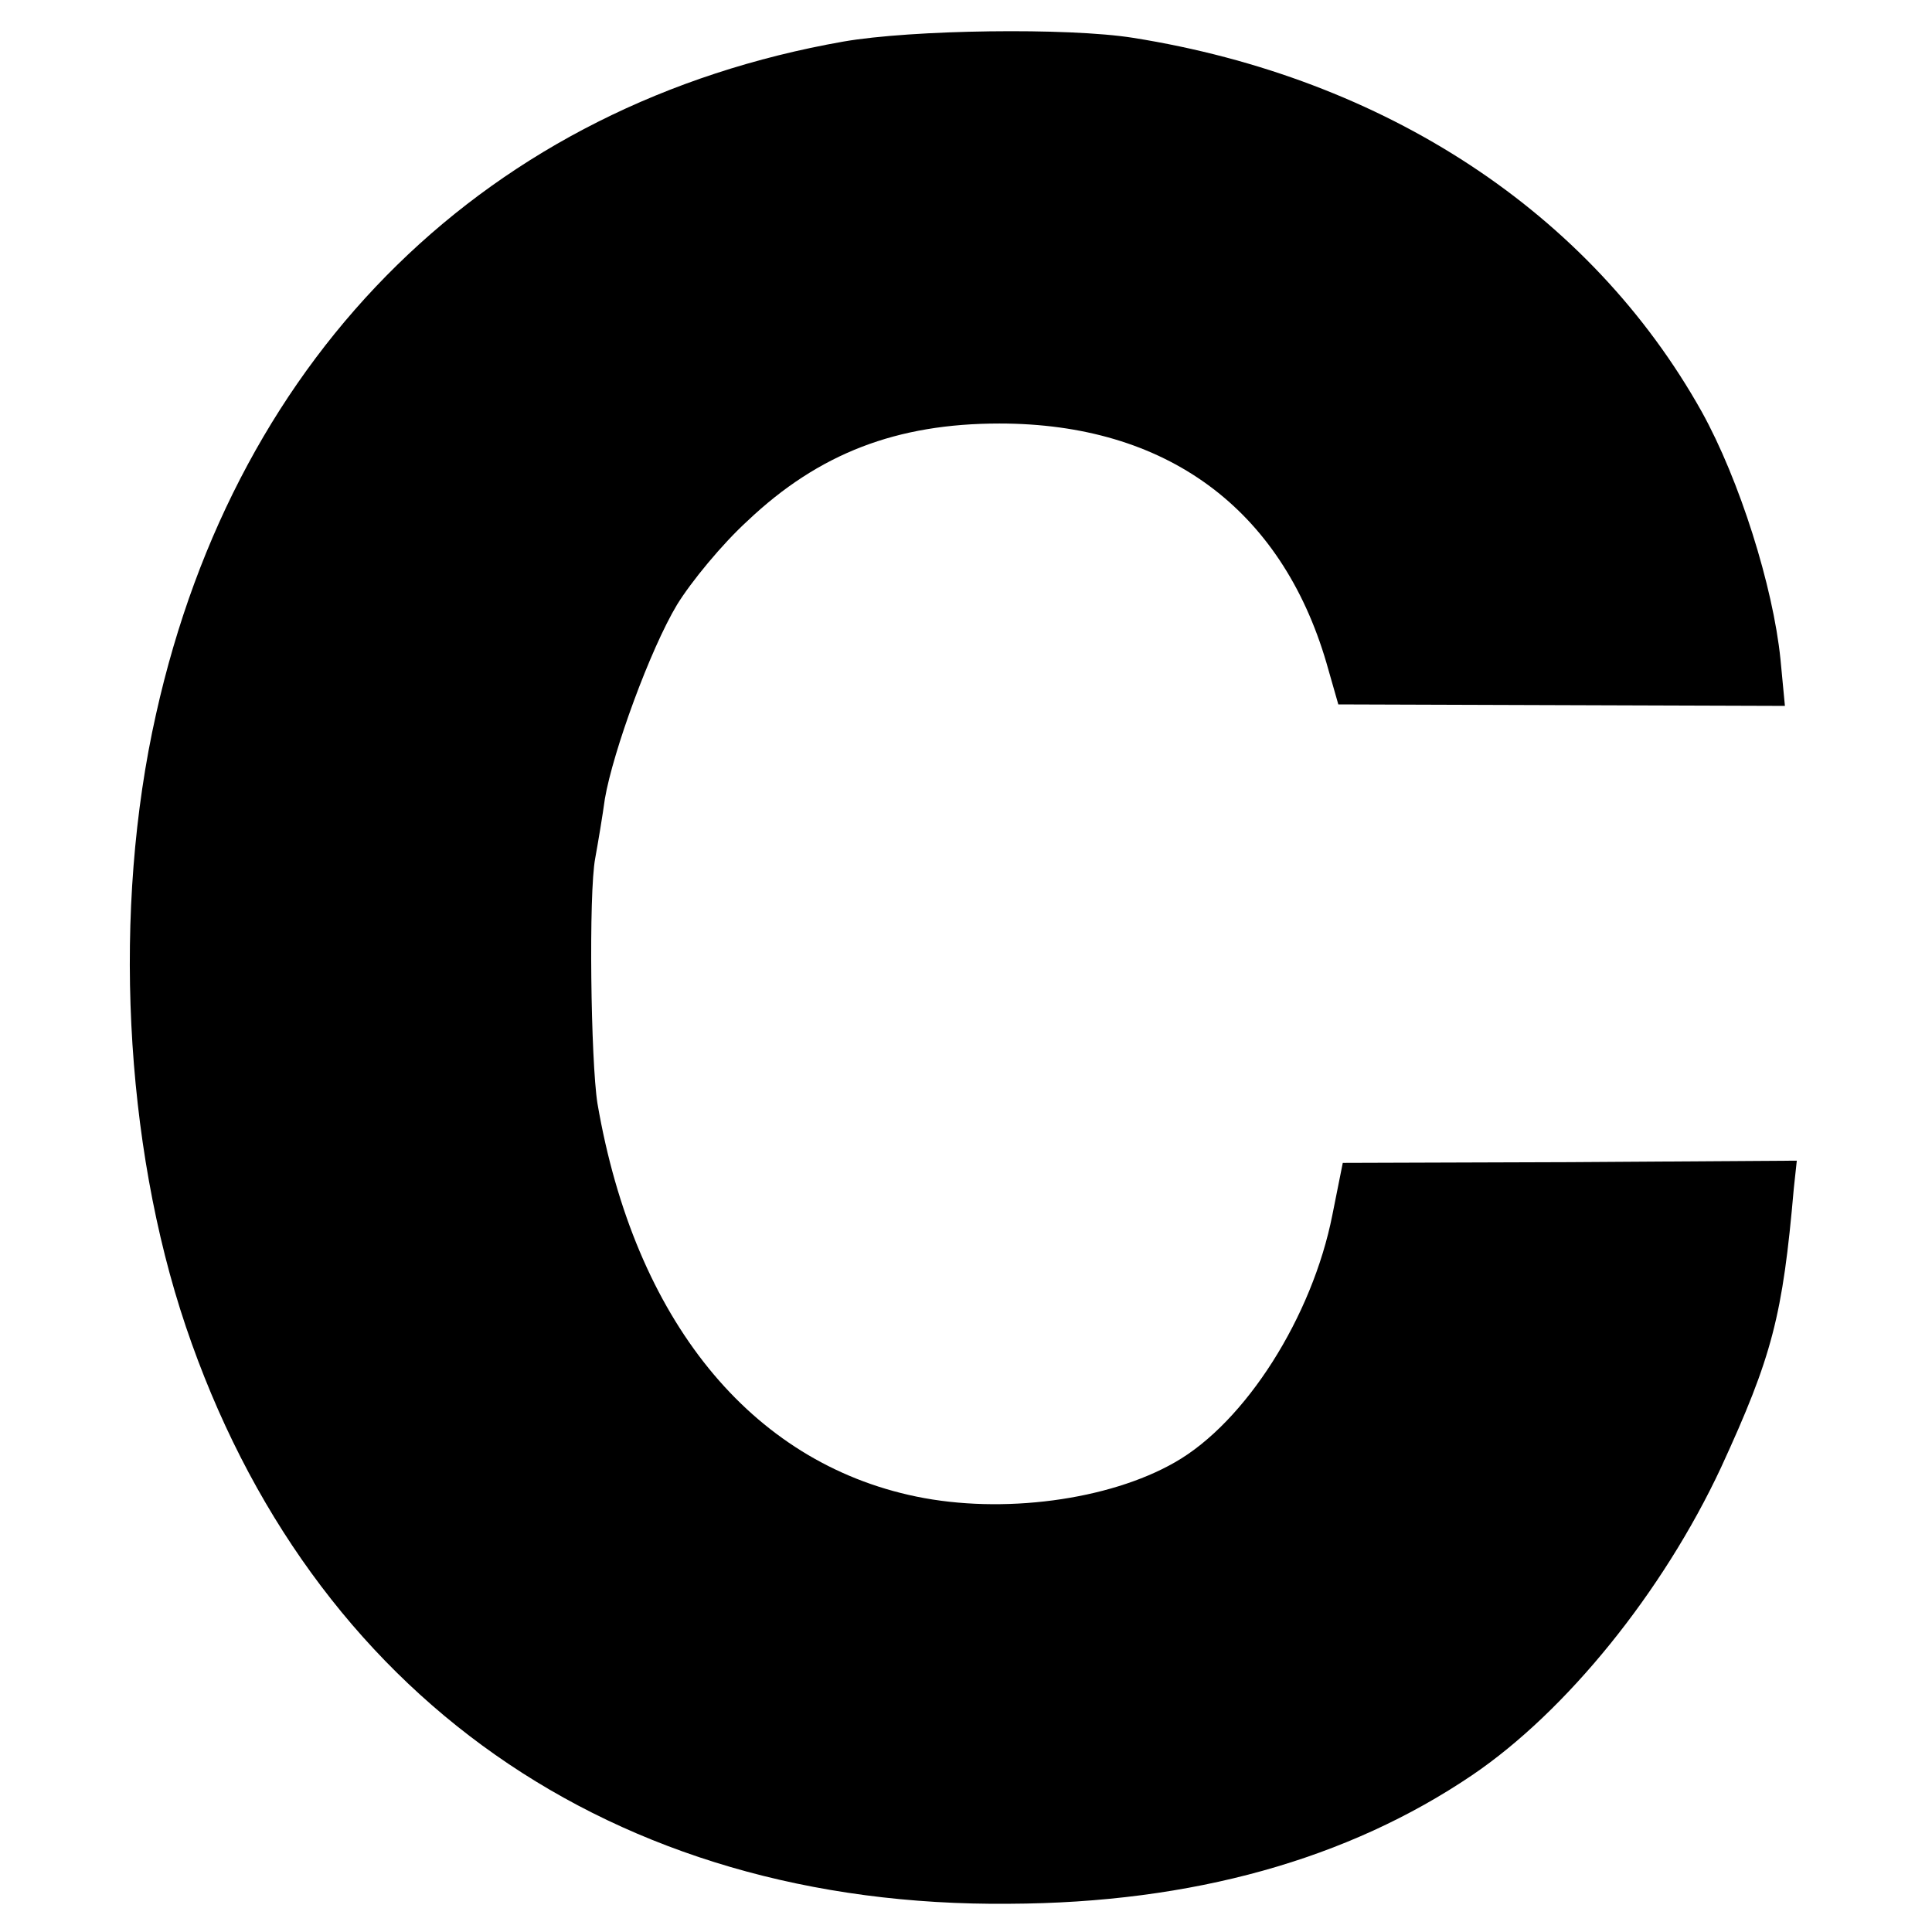
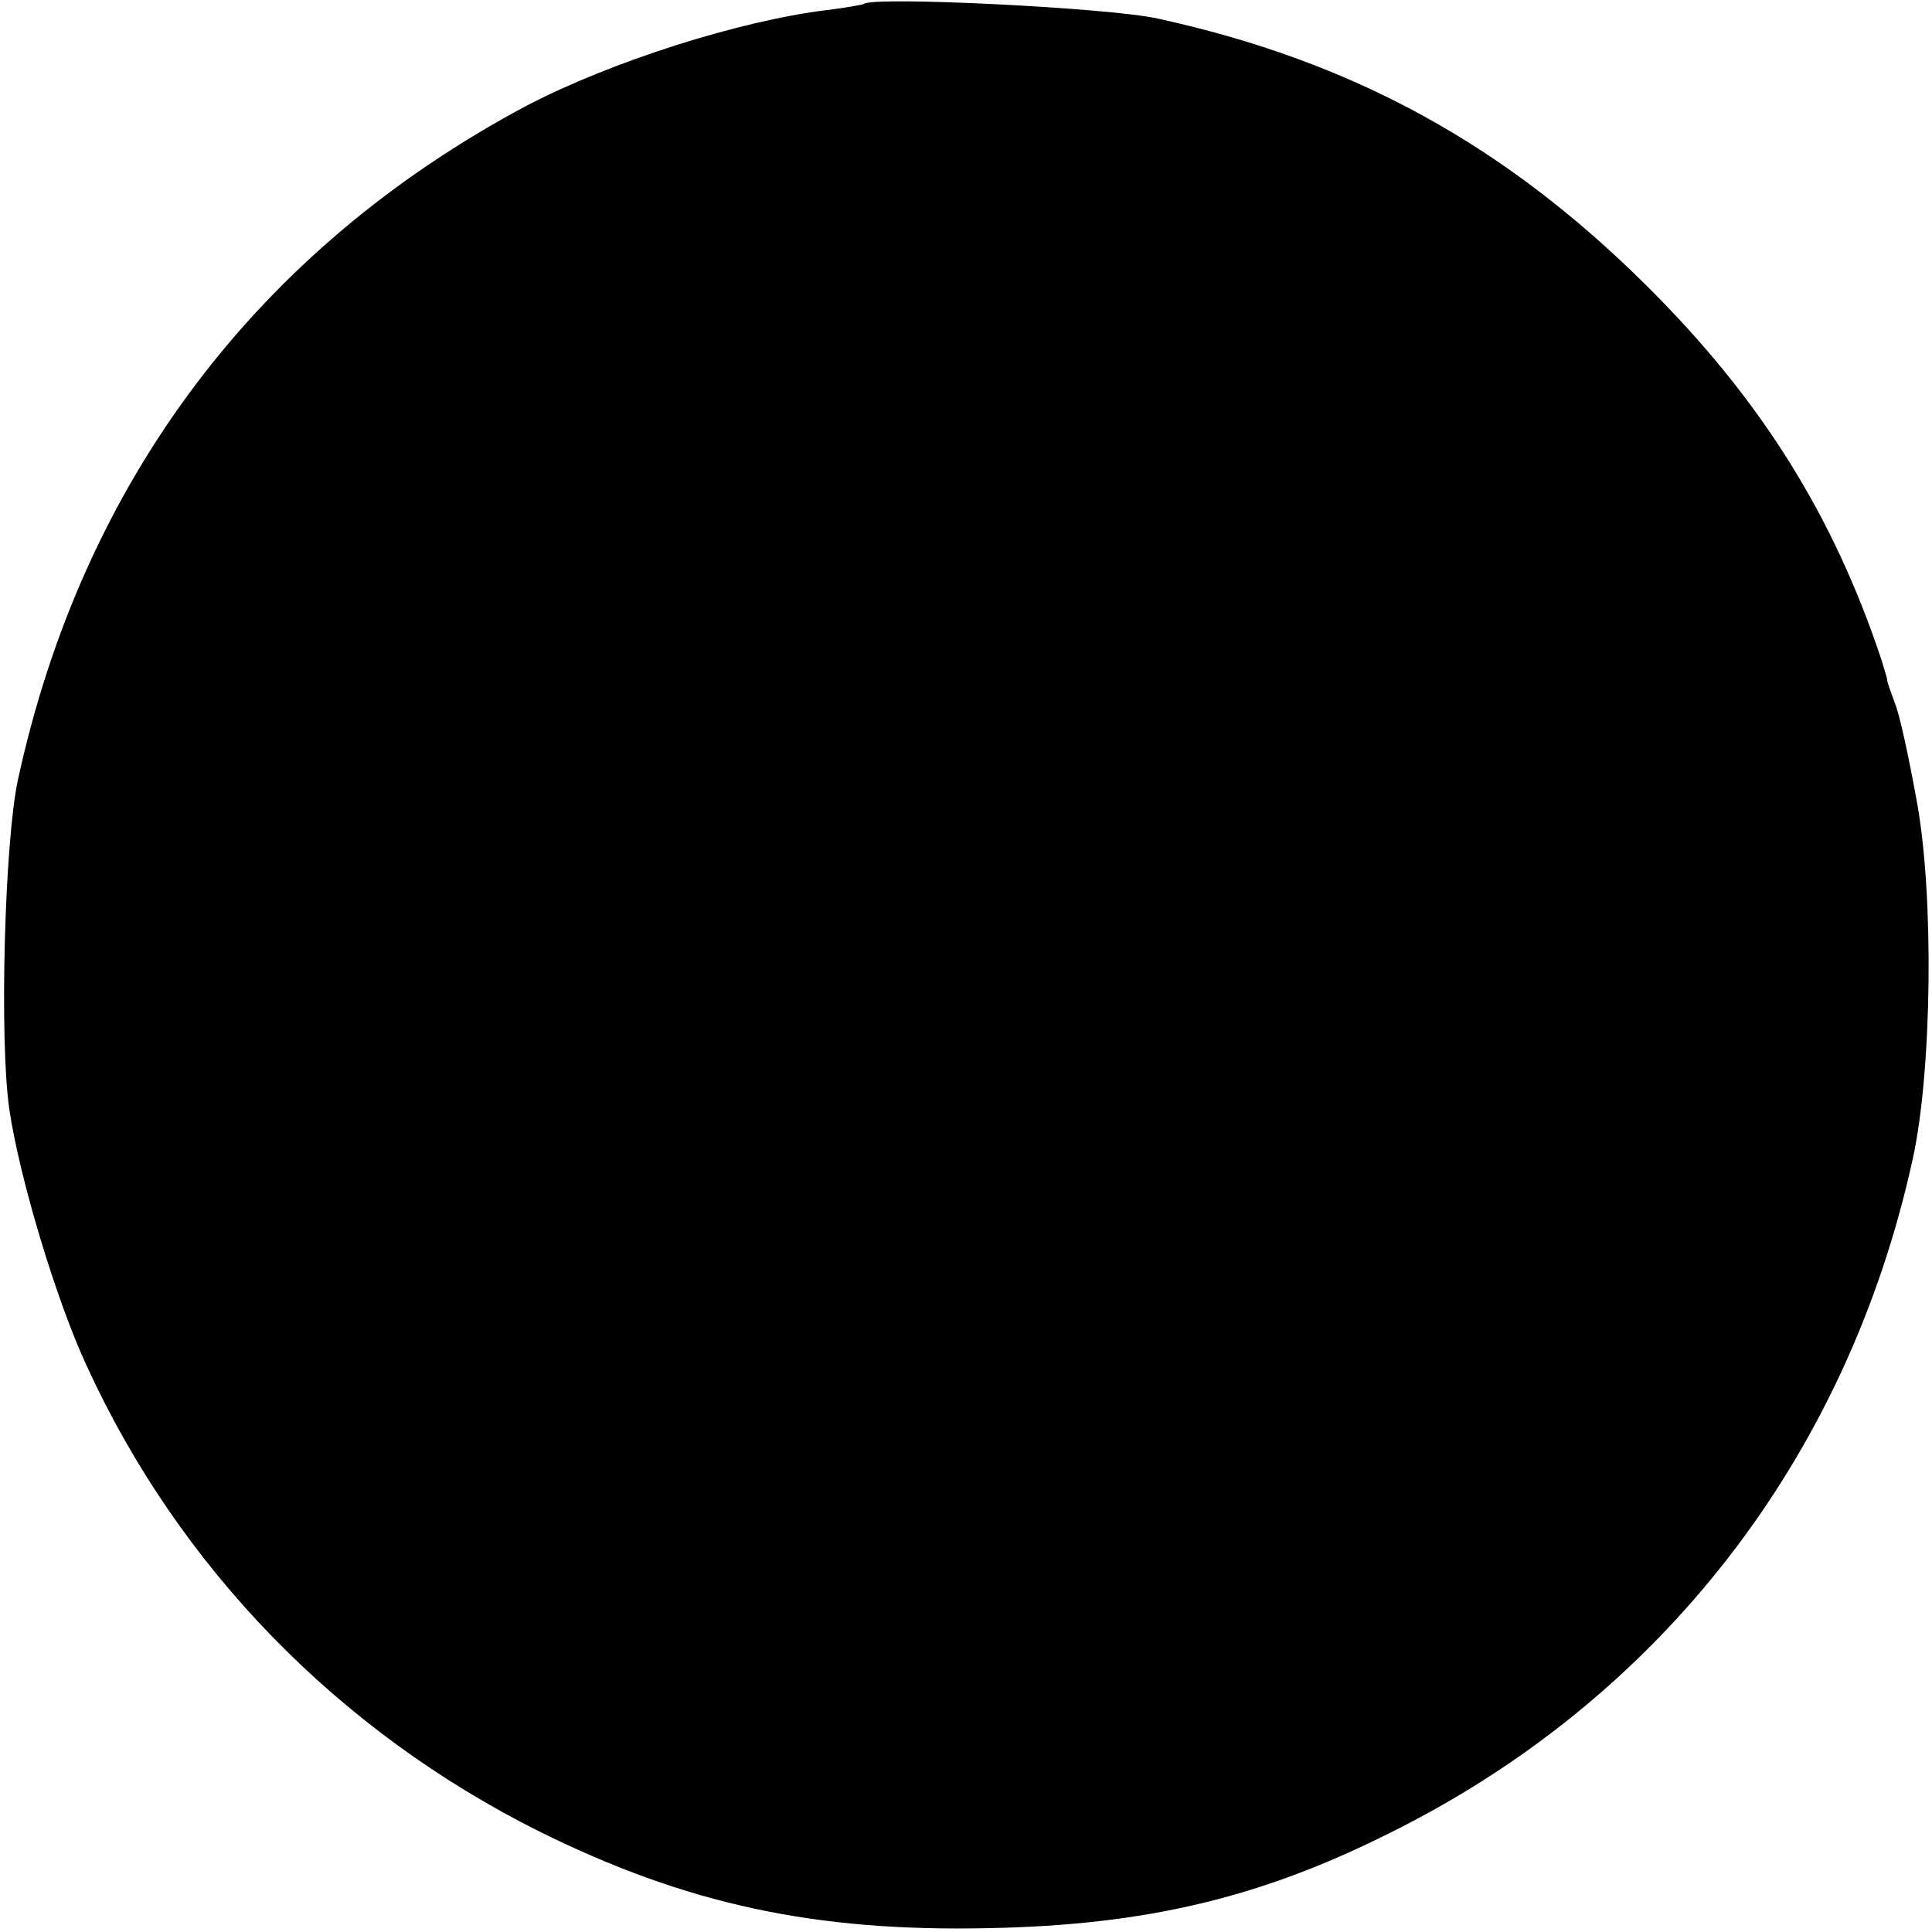
- <svg xmlns="http://www.w3.org/2000/svg" version="1.0" width="16pt" height="16pt" viewBox="0 0 16 16" preserveAspectRatio="xMidYMid meet">
-   <g transform="translate(0,16) scale(0.006154,-0.006154)" fill="#000000" stroke="none">
-     <path d="M1135 2544 c-477 -84 -816 -416 -925 -905 -59 -262 -43 -578 40 -824 168 -497 574 -782 1108 -777 247 1 456 60 623 173 127 86 257 247 335 414 69 150 83 204 98 376 l4 37 -306 -2 -305 -1 -14 -70 c-27 -137 -117 -279 -212 -333 -89 -51 -232 -70 -348 -46 -223 46 -379 238 -429 529 -9 57 -12 283 -3 330 4 22 10 58 13 80 11 64 61 201 97 261 19 31 61 82 95 113 96 91 201 131 339 131 224 0 379 -114 440 -322 l16 -56 300 -1 301 -1 -6 63 c-10 98 -55 241 -106 333 -150 268 -426 449 -765 503 -88 14 -298 11 -390 -5z" />
+ <svg xmlns="http://www.w3.org/2000/svg" version="1.0" width="250pt" height="250pt" viewBox="0 0 250 250" preserveAspectRatio="xMidYMid meet">
+   <g transform="translate(0,250) scale(0.1,-0.1)" fill="#000000" stroke="none">
+     <path d="M1118 2495 c-1 -1 -23 -5 -48 -8 -114 -14 -280 -67 -389 -124 -347 -185 -574 -485 -658 -873 -17 -80 -24 -334 -11 -425 13 -89 61 -248 100 -332 120 -262 326 -473 586 -603 190 -94 356 -130 582 -125 202 4 350 39 516 122 351 173 594 485 679 873 25 113 28 342 5 465 -10 55 -22 111 -28 125 -5 14 -10 27 -10 30 0 3 -4 14 -7 25 -62 187 -156 338 -304 485 -184 183 -381 291 -633 346 -62 14 -368 29 -380 19z" />
  </g>
</svg>
